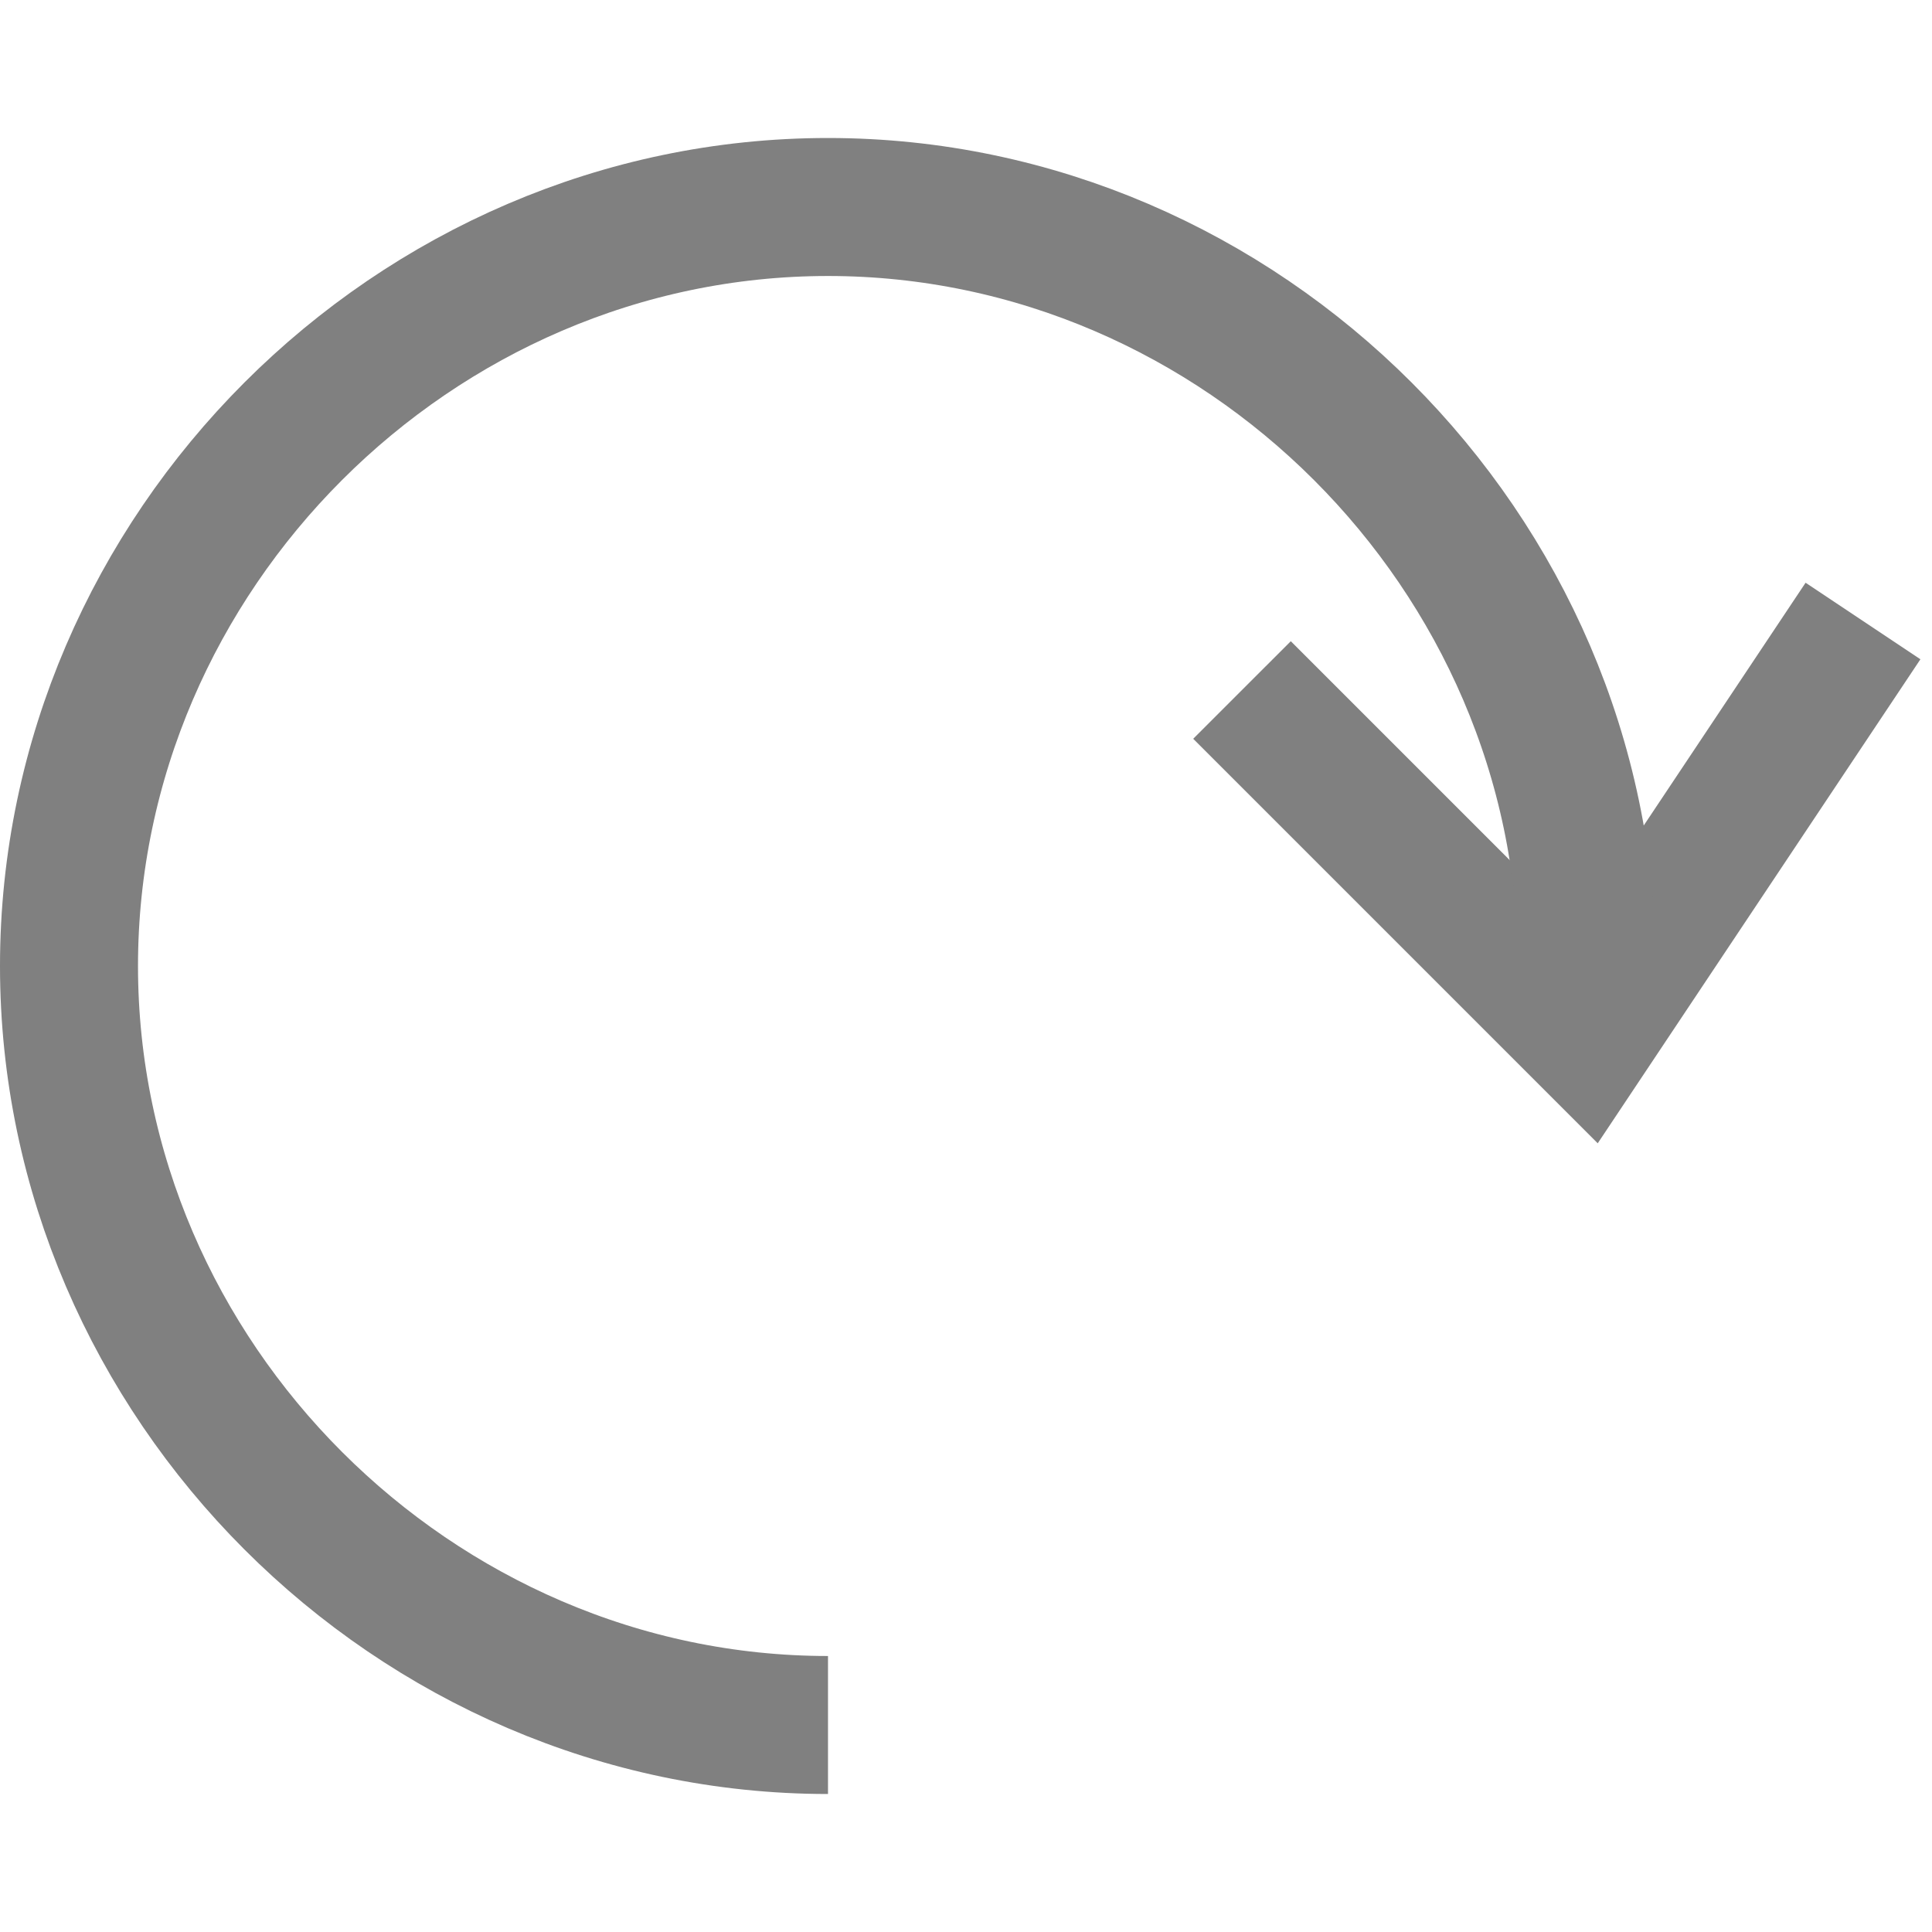
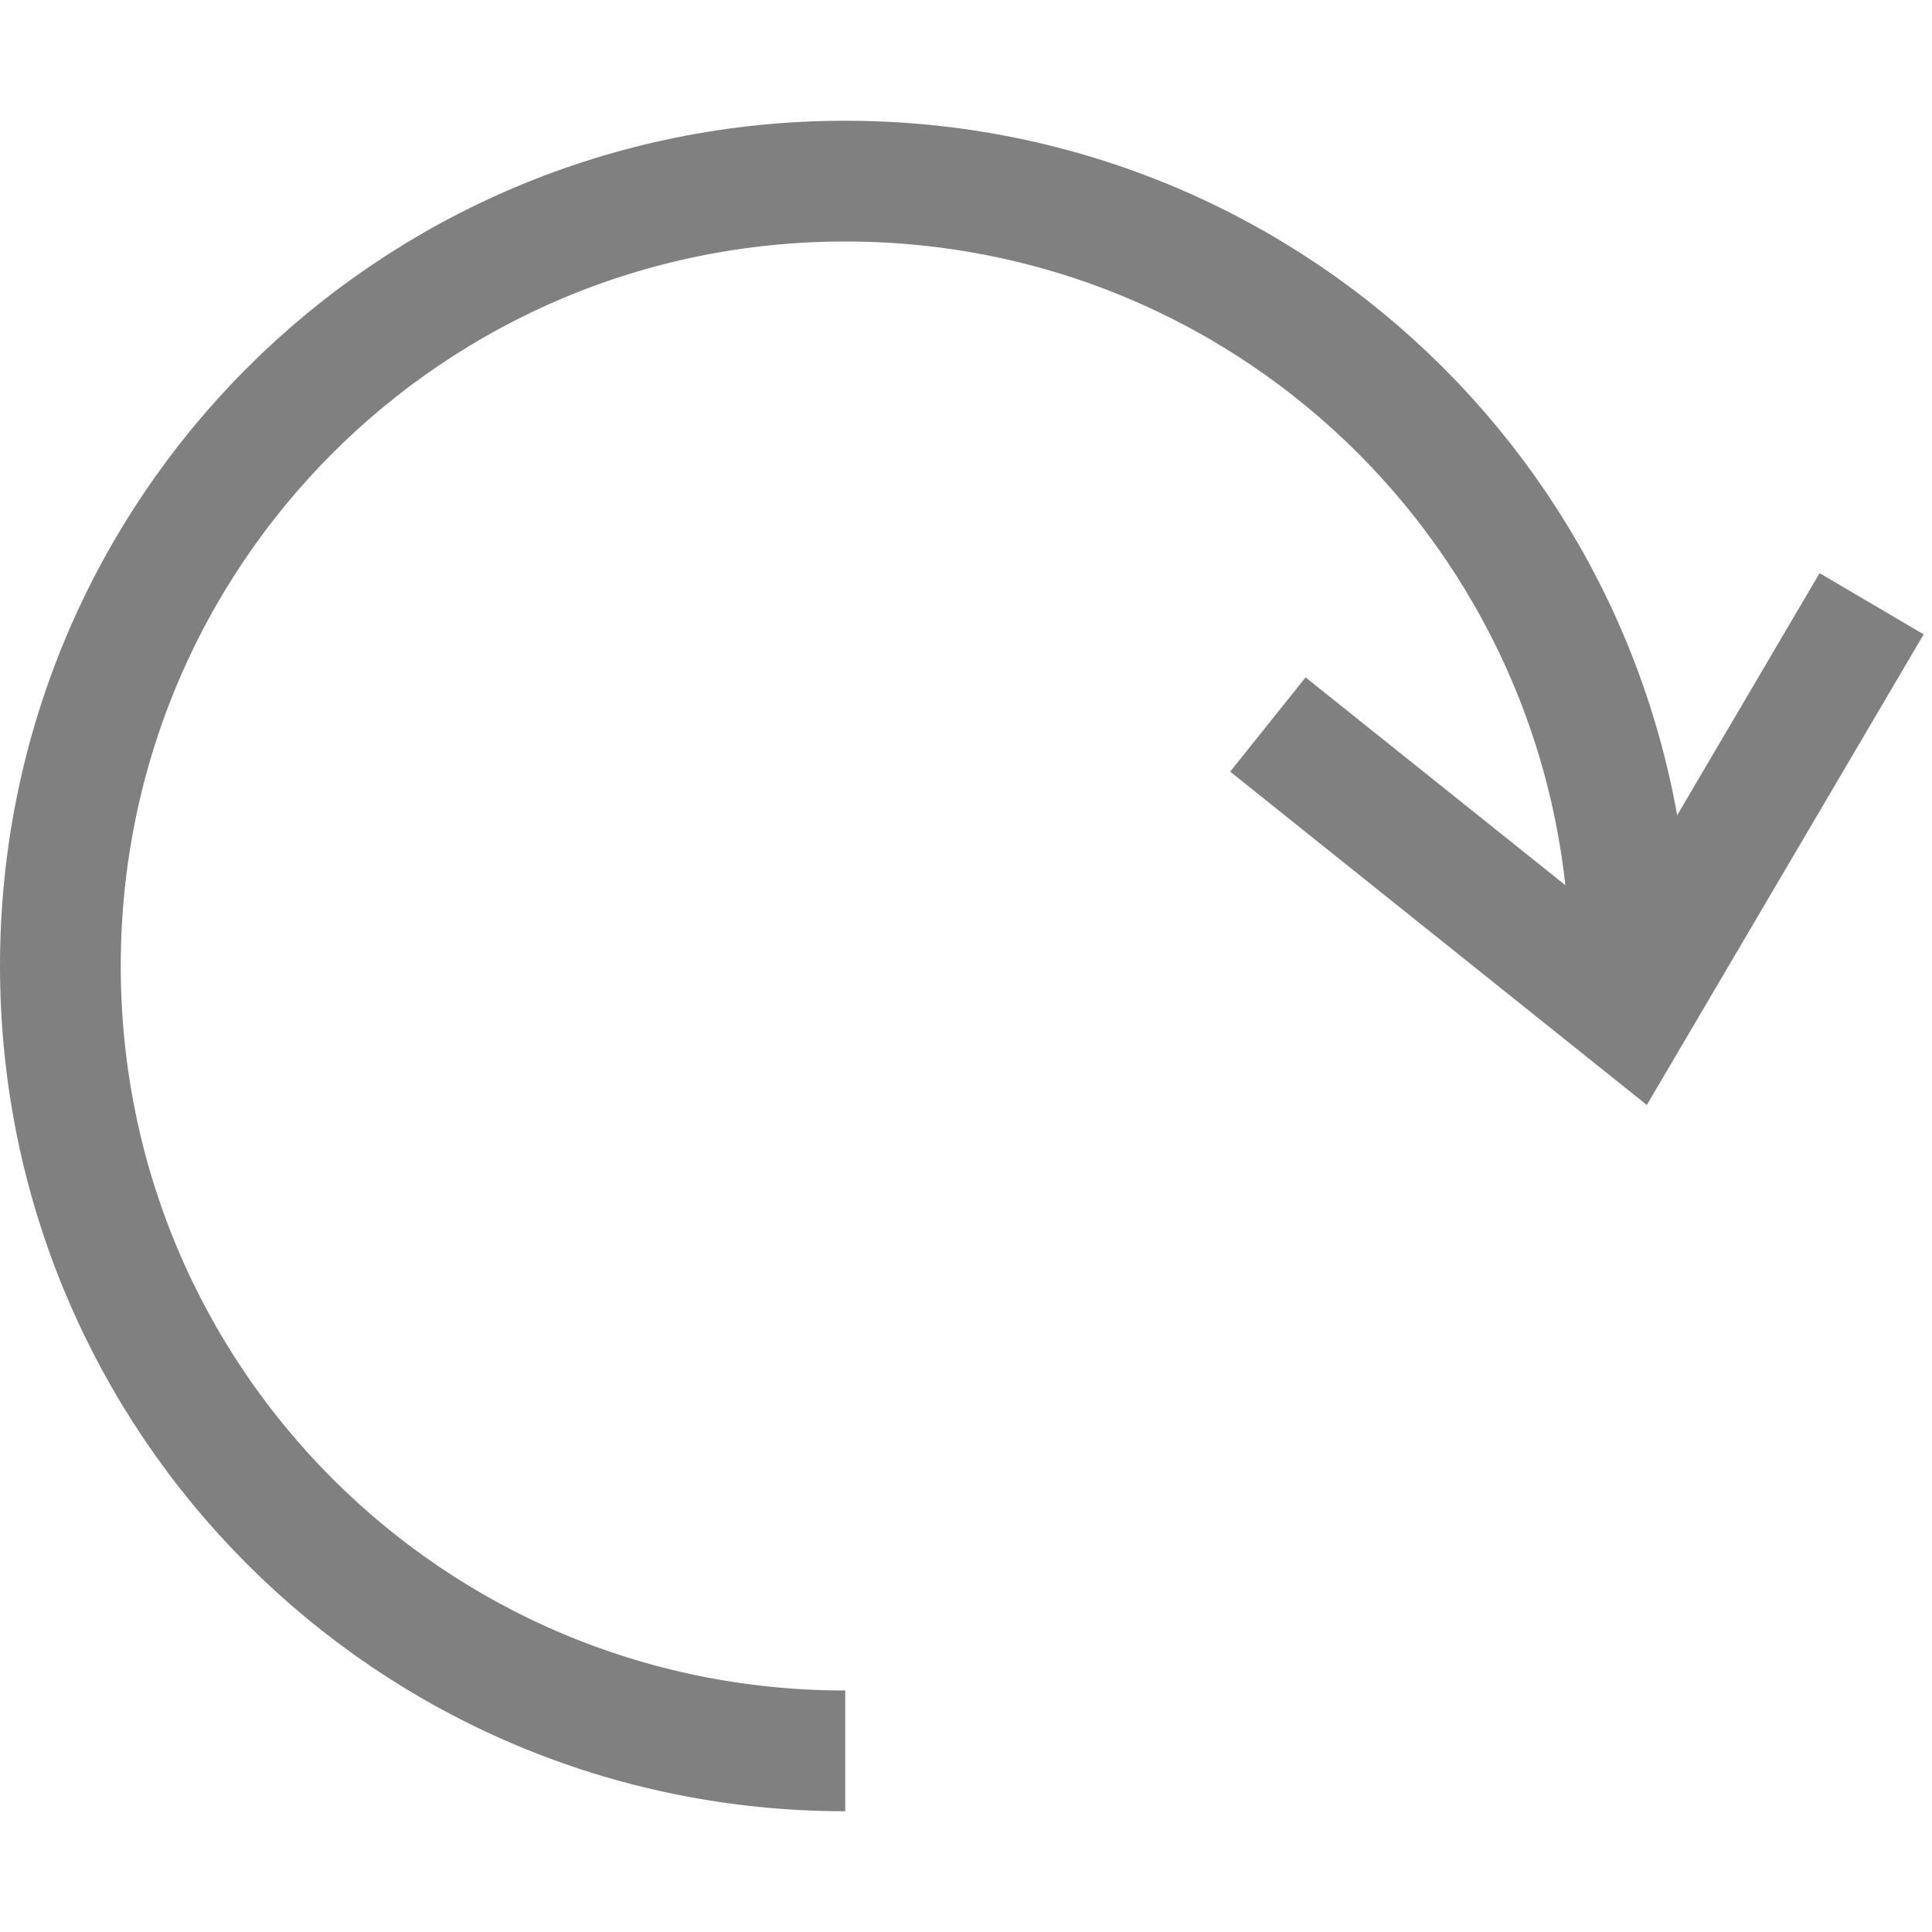
- <svg xmlns="http://www.w3.org/2000/svg" version="1.1" id="刷新" x="0px" y="0px" viewBox="0 0 14 14" style="enable-background:new 0 0 14 14;" xml:space="preserve">
+ <svg xmlns="http://www.w3.org/2000/svg" version="1.1" id="刷新" x="0px" y="0px" viewBox="0 0 16 16" style="enable-background:new 0 0 16 16;" xml:space="preserve">
  <style type="text/css">
	.st0{fill:none;stroke:#808080;stroke-miterlimit:10;}
</style>
-   <g id="_14">
-     <polyline class="st0" points="13.5,4.5 11.5,7.5 9,5  " />
-     <path class="st0" d="M6,12.5C3,12.5,0.5,10,0.5,7S3,1.5,6,1.5S11.5,4,11.5,7" />
+   <g id="_16">
+     <polyline class="st0" points="15.5,5 13.5,8.4 10.5,6  " />
+     <path class="st0" d="M7,14.5c-3.6,0-6.5-2.9-6.5-6.5S3.4,1.5,7,1.5s6.5,2.9,6.5,6.5" />
  </g>
</svg>
